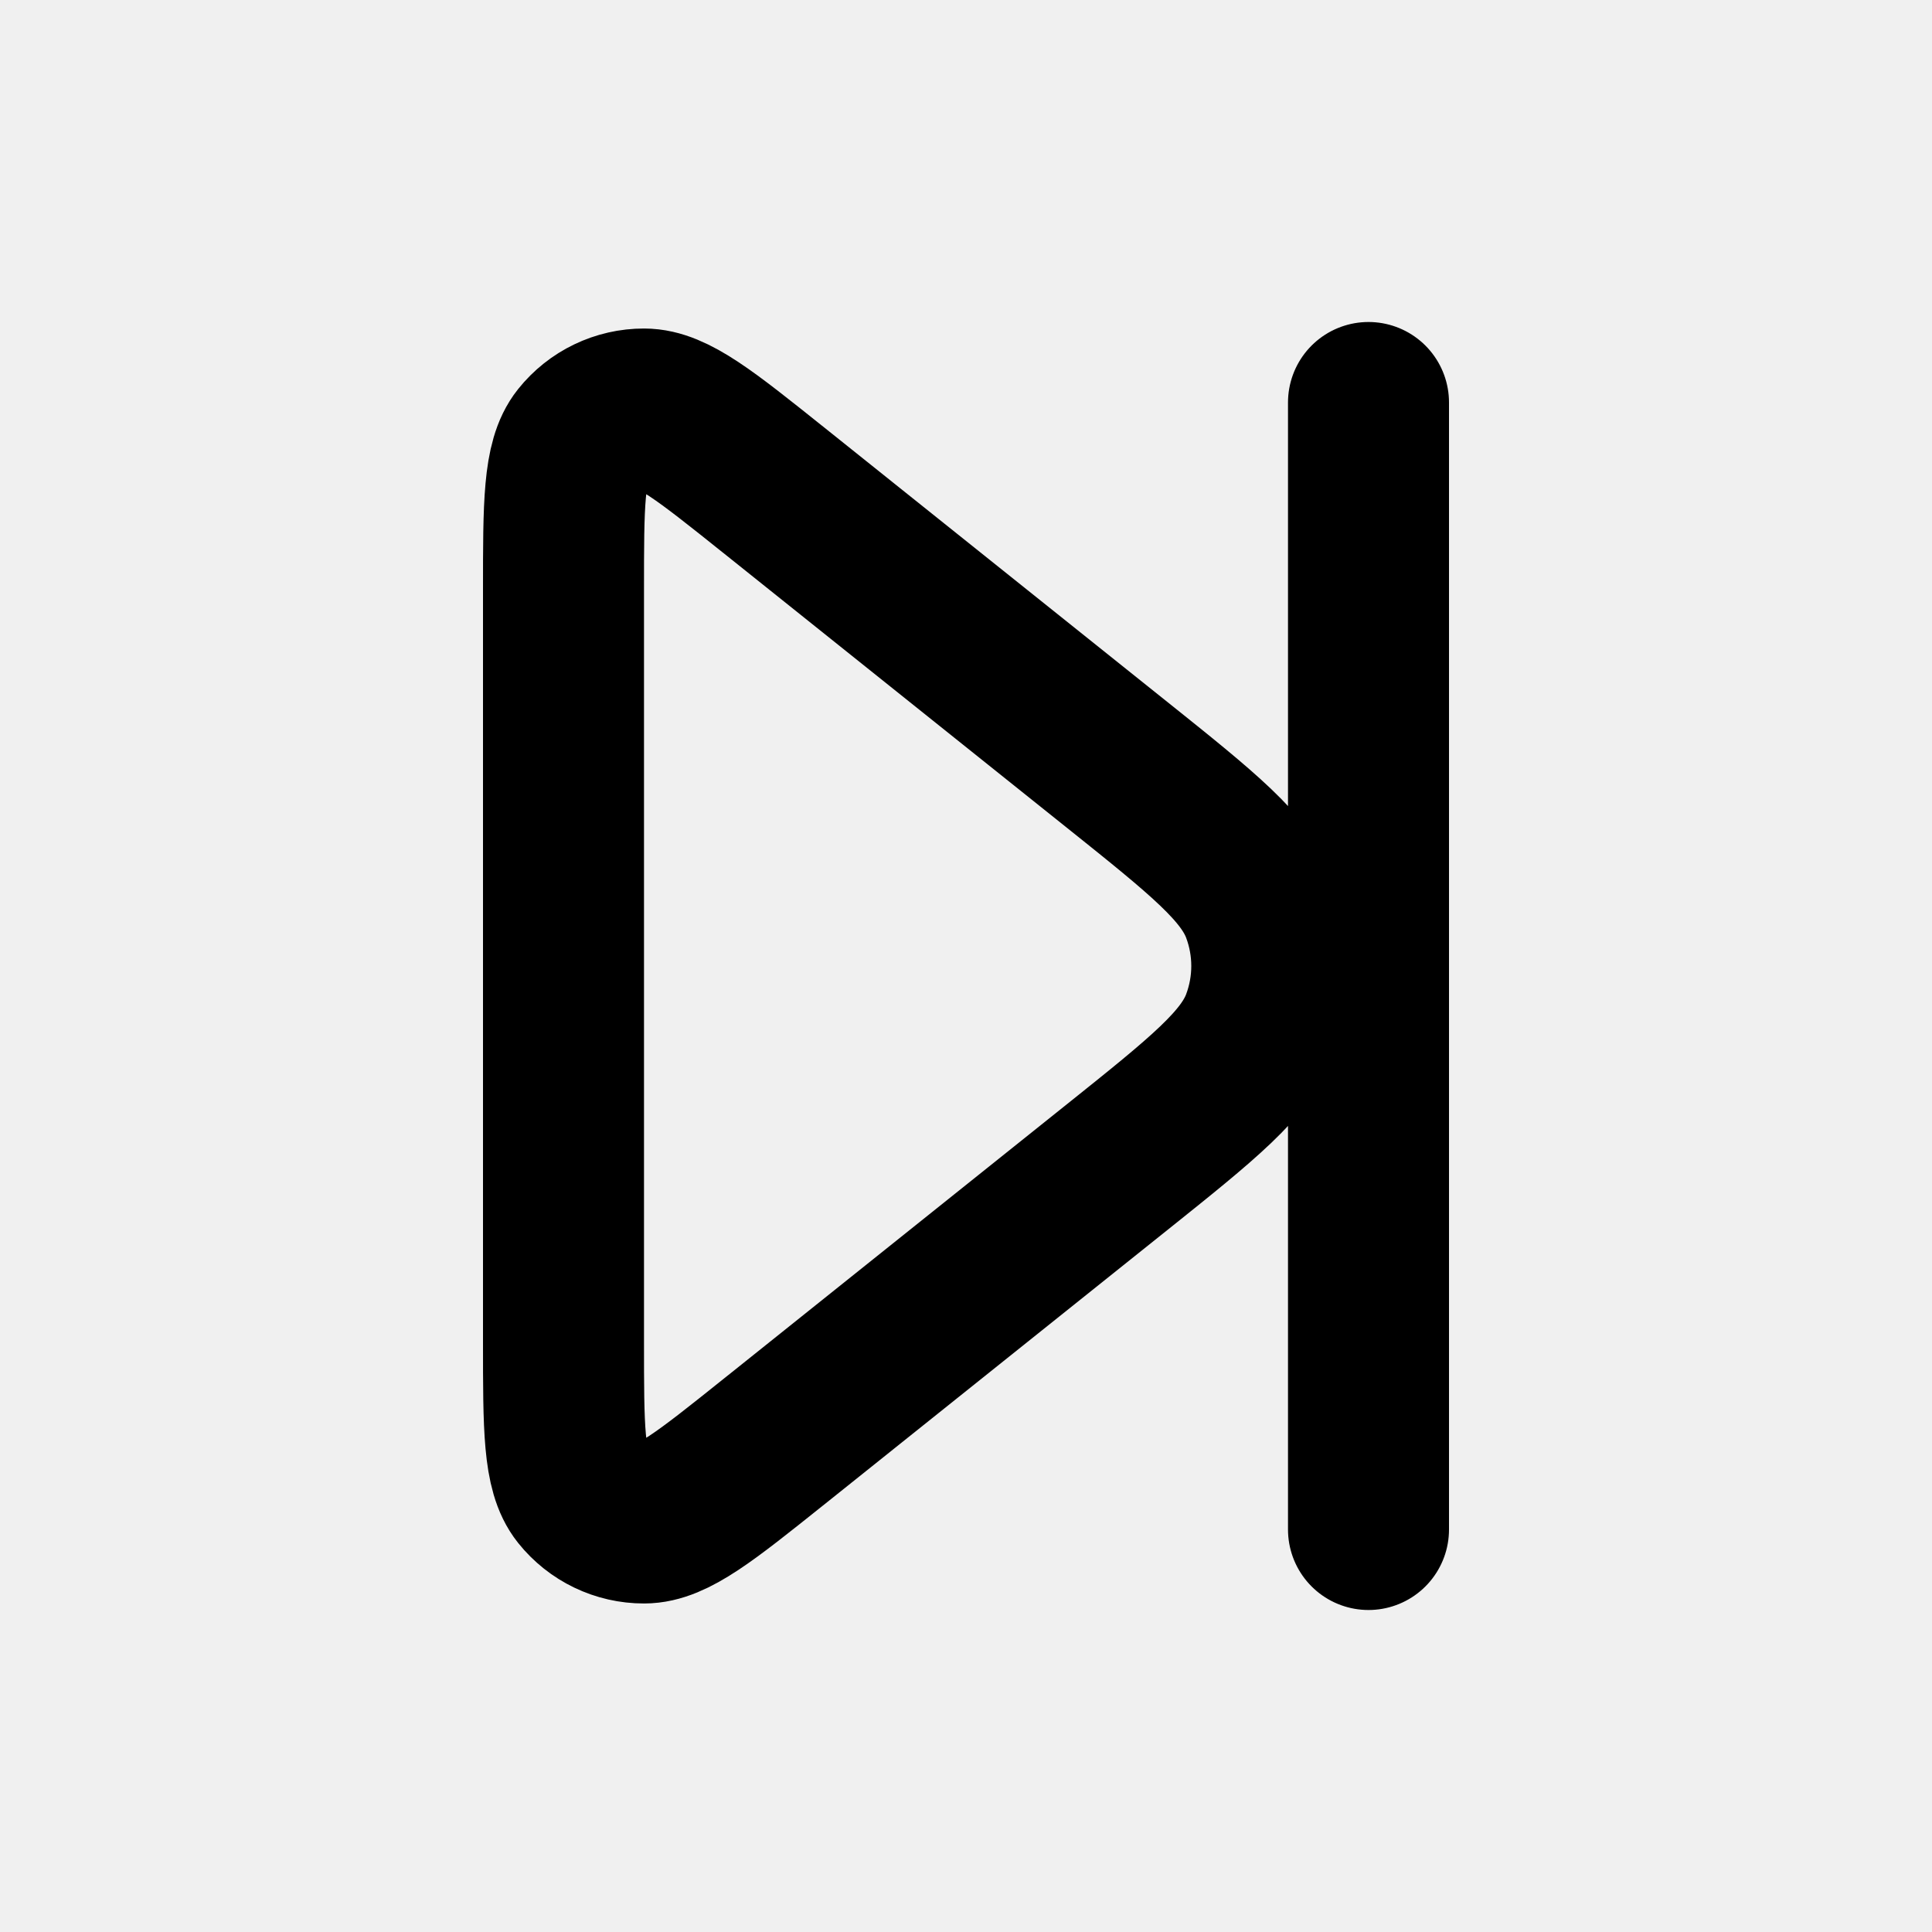
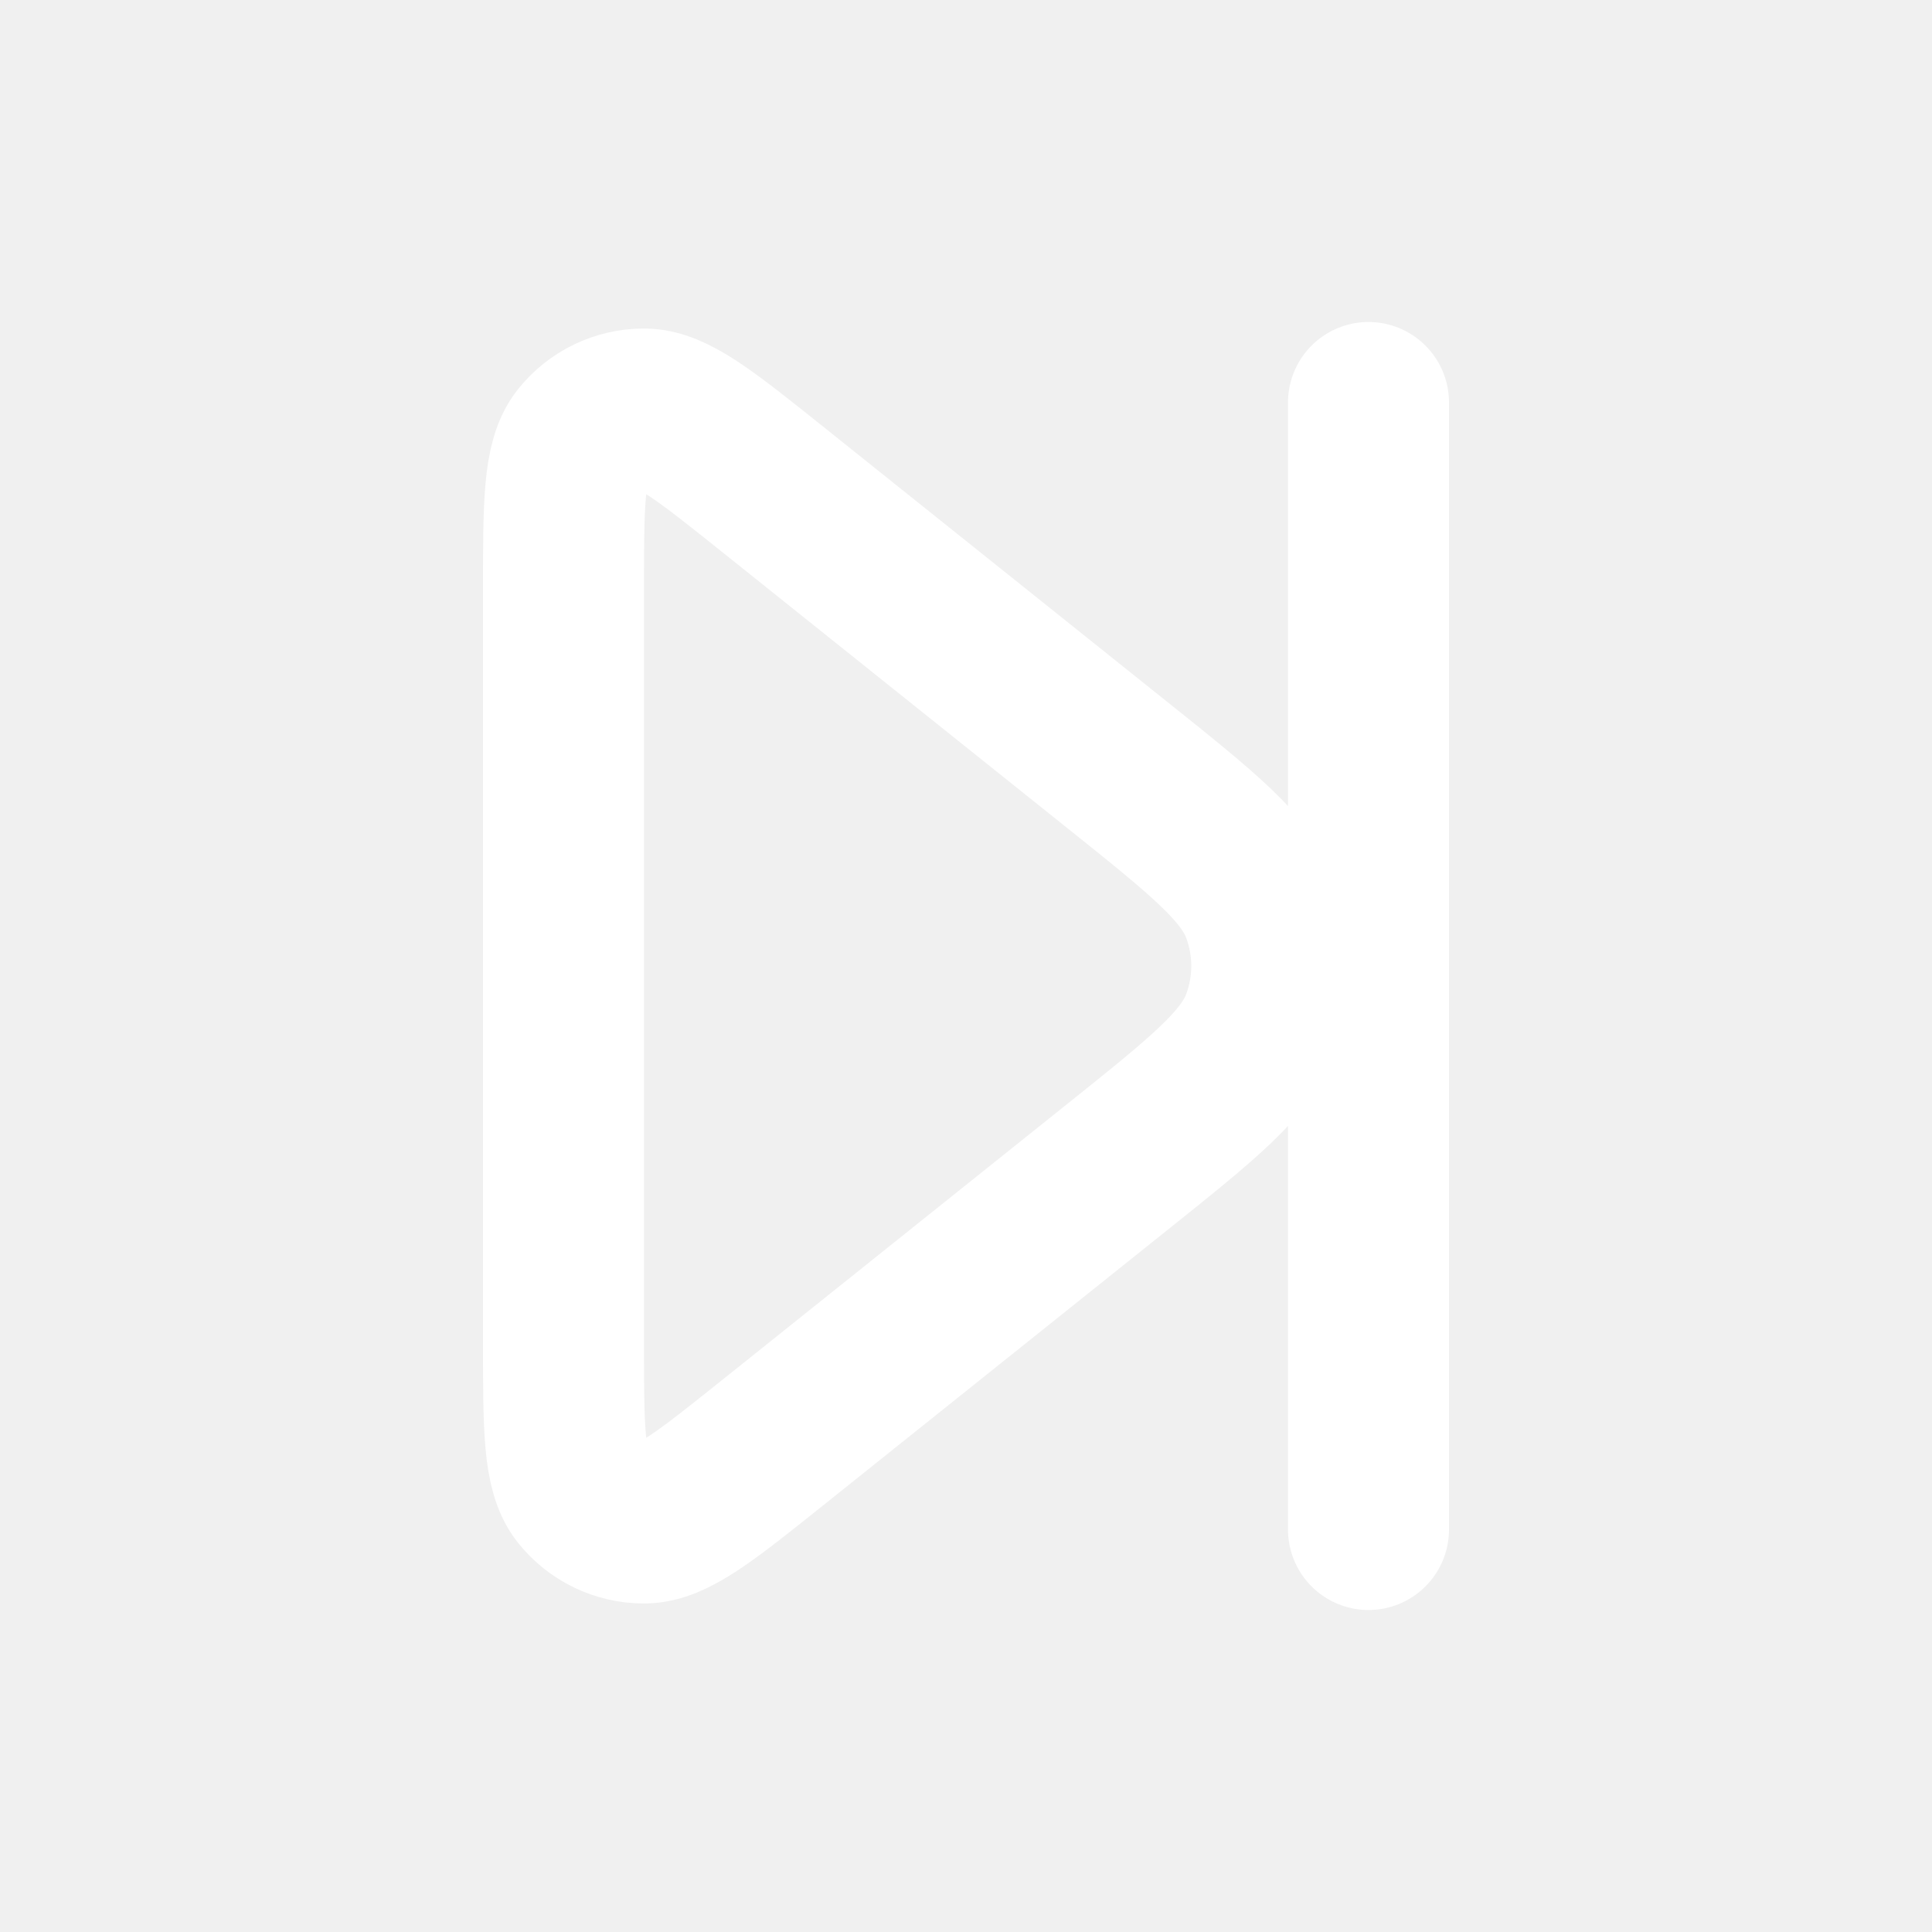
<svg xmlns="http://www.w3.org/2000/svg" width="800px" height="800px" viewBox="0 0 24 24" fill="none">
-   <path d="M17 5V19M7 7.329V16.671C7 17.737 7 18.27 7.218 18.543C7.408 18.781 7.697 18.92 8.001 18.919C8.351 18.919 8.767 18.586 9.6 17.92L13.877 14.499C14.944 13.645 15.478 13.218 15.671 12.702C15.841 12.249 15.841 11.751 15.671 11.298C15.478 10.782 14.944 10.355 13.877 9.501L9.6 6.08C8.767 5.414 8.351 5.081 8.001 5.081C7.697 5.08 7.408 5.219 7.218 5.457C7 5.73 7 6.263 7 7.329Z" stroke="#000000" stroke-width="2" stroke-linecap="round" stroke-linejoin="round" />
+   <path d="M17 5V19M7 7.329V16.671C7 17.737 7 18.27 7.218 18.543C7.408 18.781 7.697 18.92 8.001 18.919C8.351 18.919 8.767 18.586 9.6 17.92L13.877 14.499C14.944 13.645 15.478 13.218 15.671 12.702C15.841 12.249 15.841 11.751 15.671 11.298C15.478 10.782 14.944 10.355 13.877 9.501L9.6 6.08C8.767 5.414 8.351 5.081 8.001 5.081C7.697 5.08 7.408 5.219 7.218 5.457C7 5.73 7 6.263 7 7.329Z" stroke="#FFFFFF" stroke-width="2" stroke-linecap="round" stroke-linejoin="round" />
</svg>
